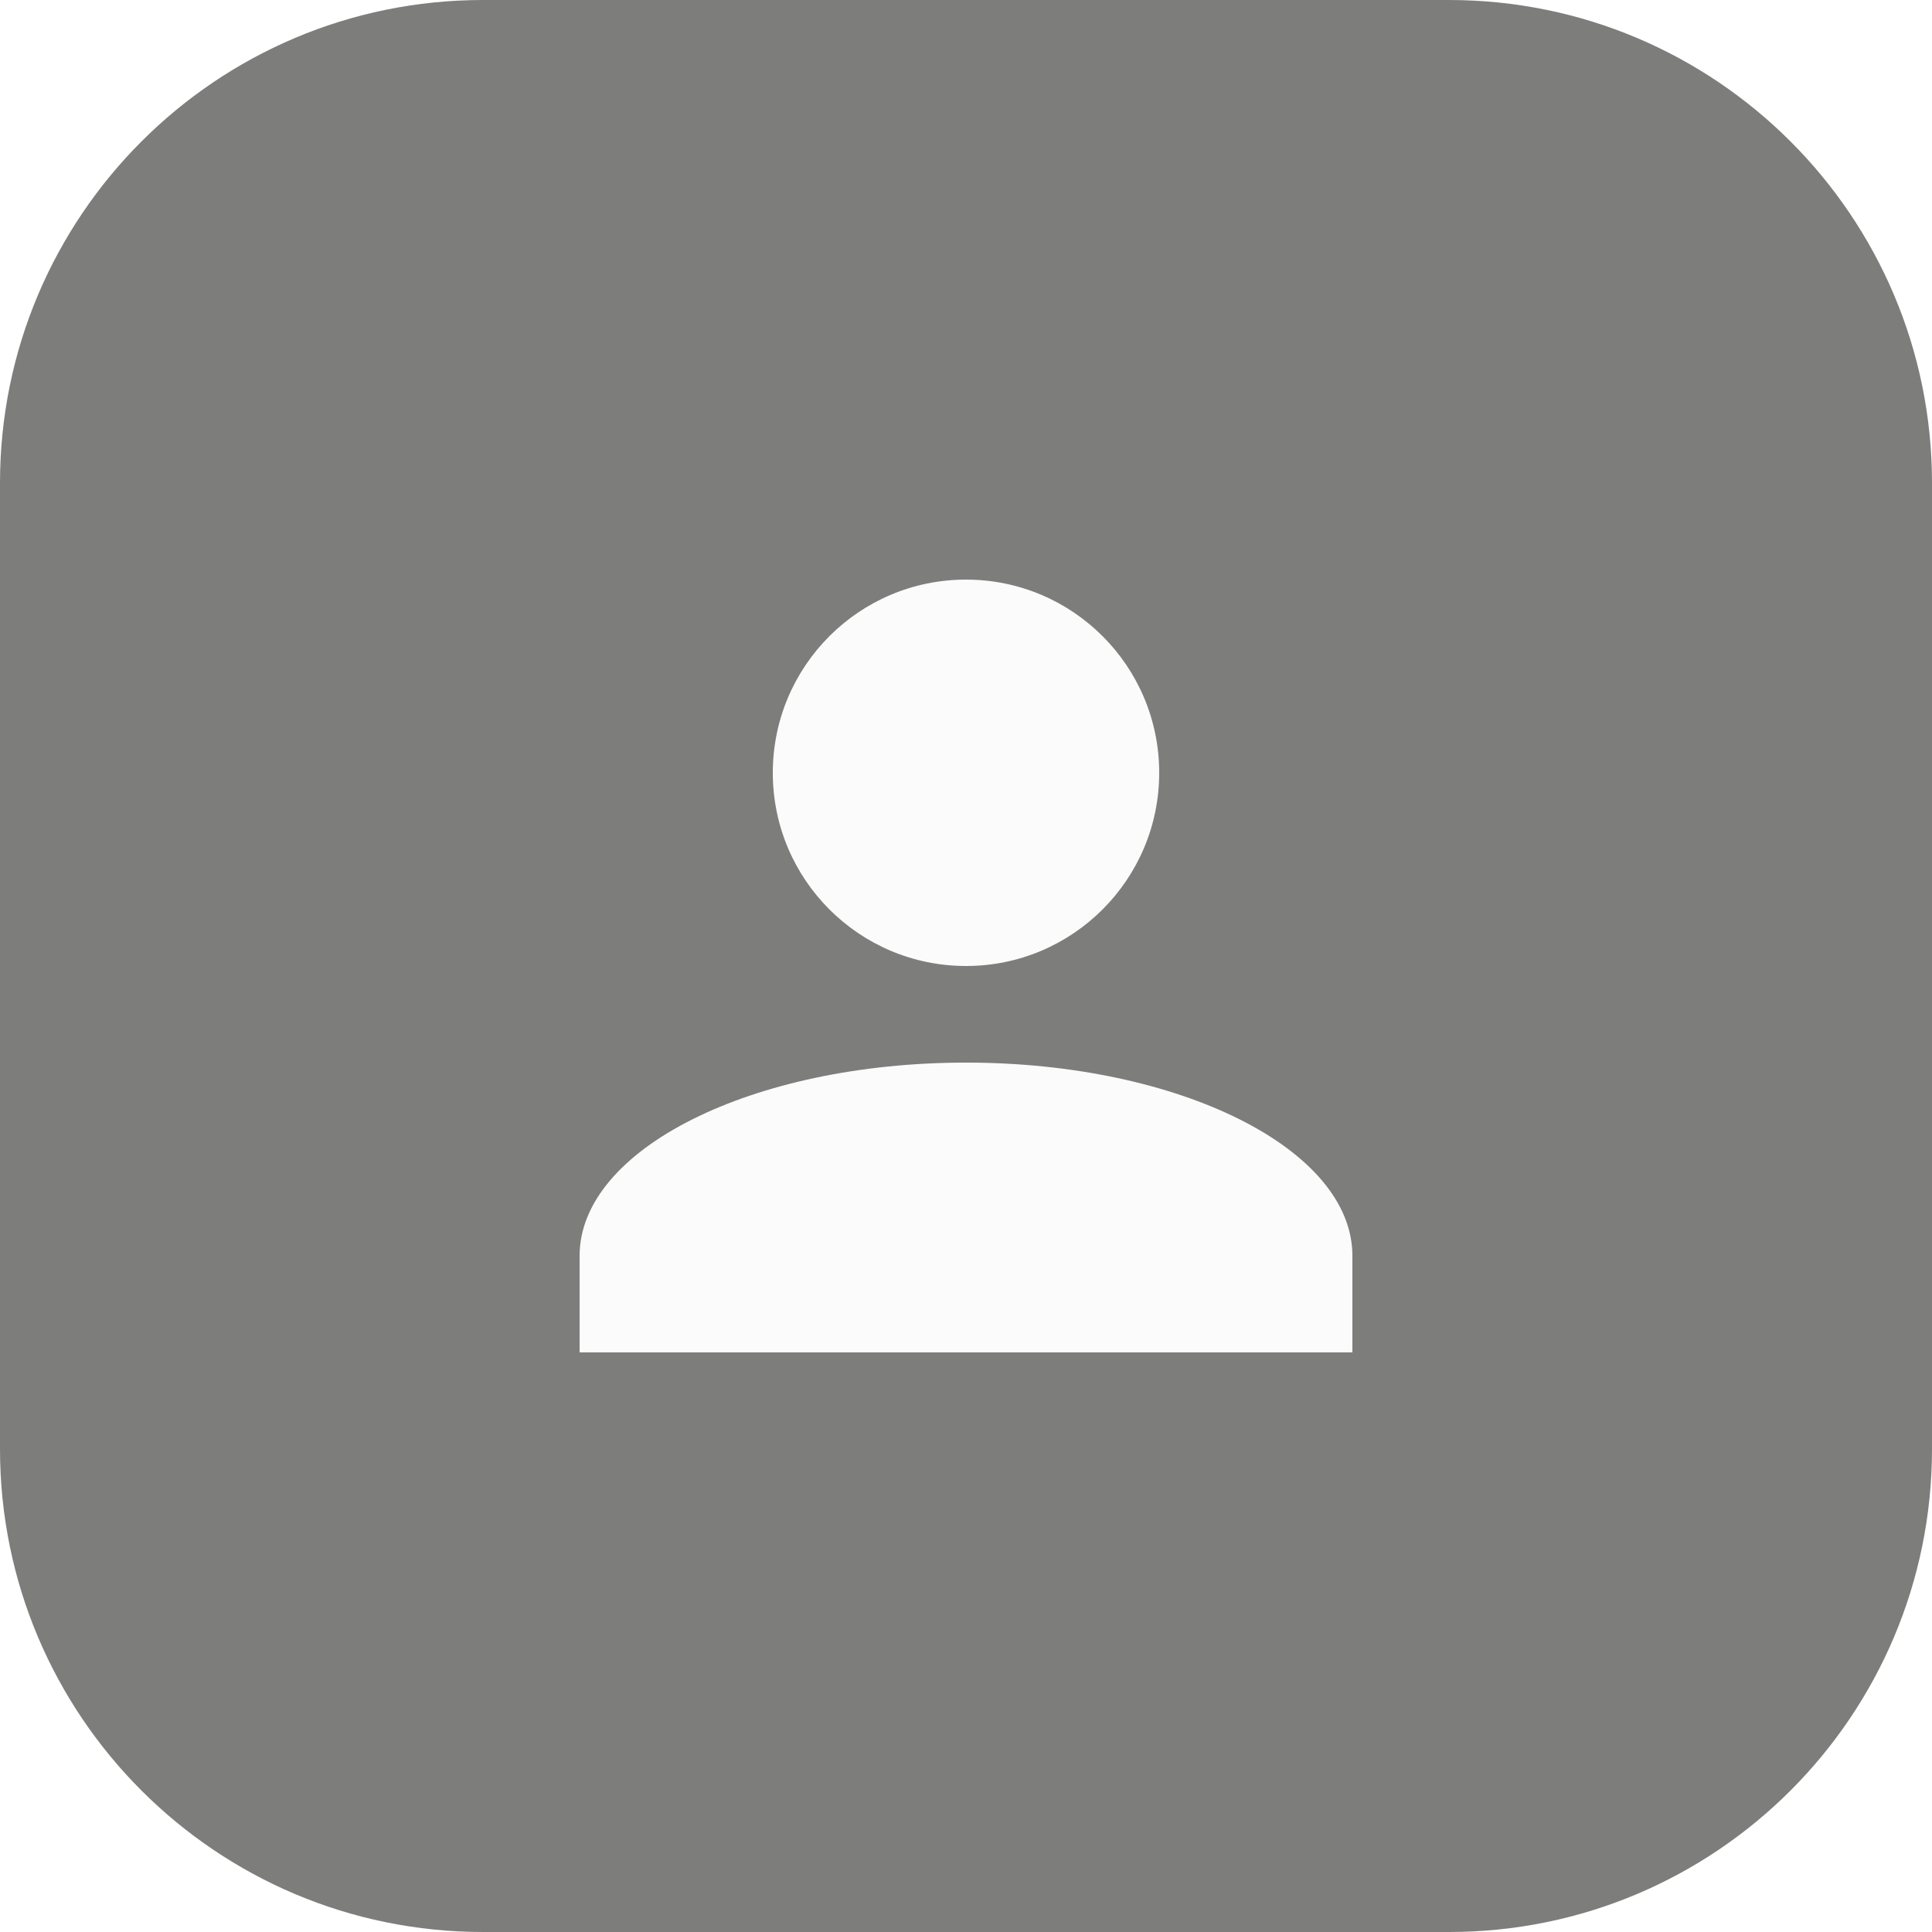
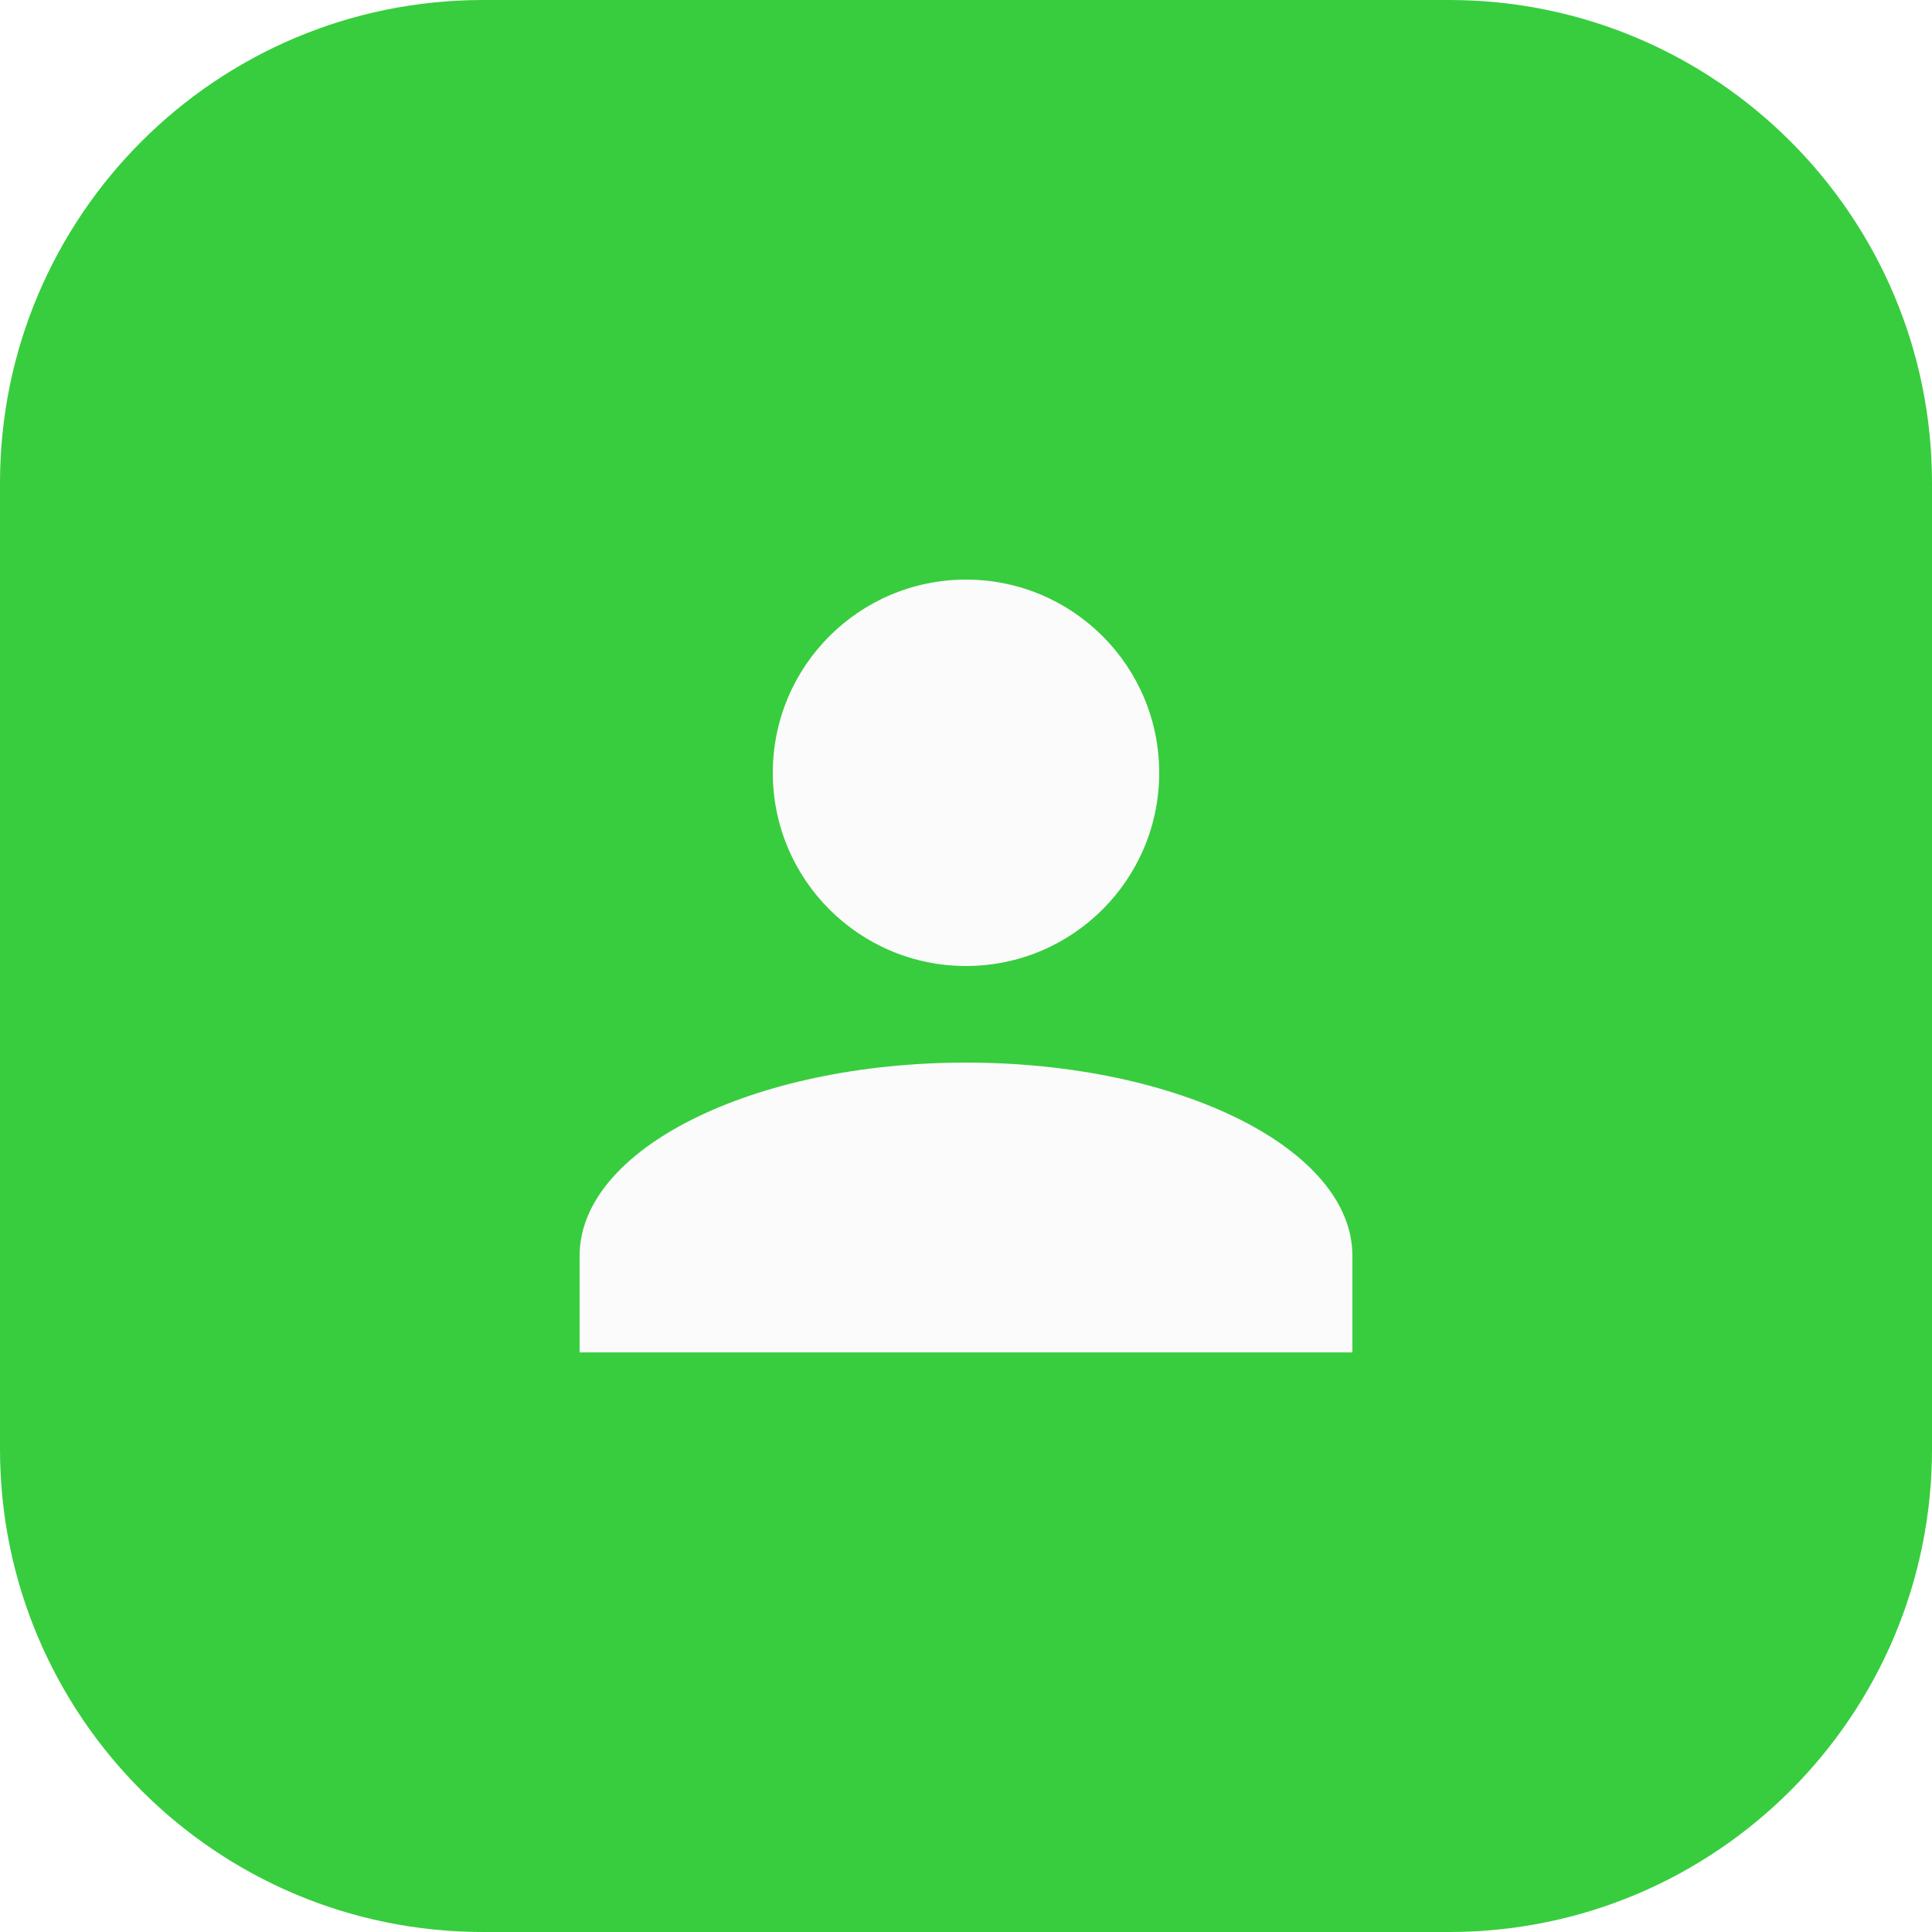
<svg xmlns="http://www.w3.org/2000/svg" width="40" height="40" fill="none">
-   <rect width="40" height="40" rx="10" fill="#7d7d7b" />
+   <rect width="40" height="40" rx="10" fill="#38cd3e" />
  <path d="M20 12a4 4 0 1 1 0 8 4 4 0 0 1 0-8Zm0 10c4.42 0 8 1.79 8 4v2H12v-2c0-2.21 3.58-4 8-4Z" fill="#FBFBFB" />
</svg>
